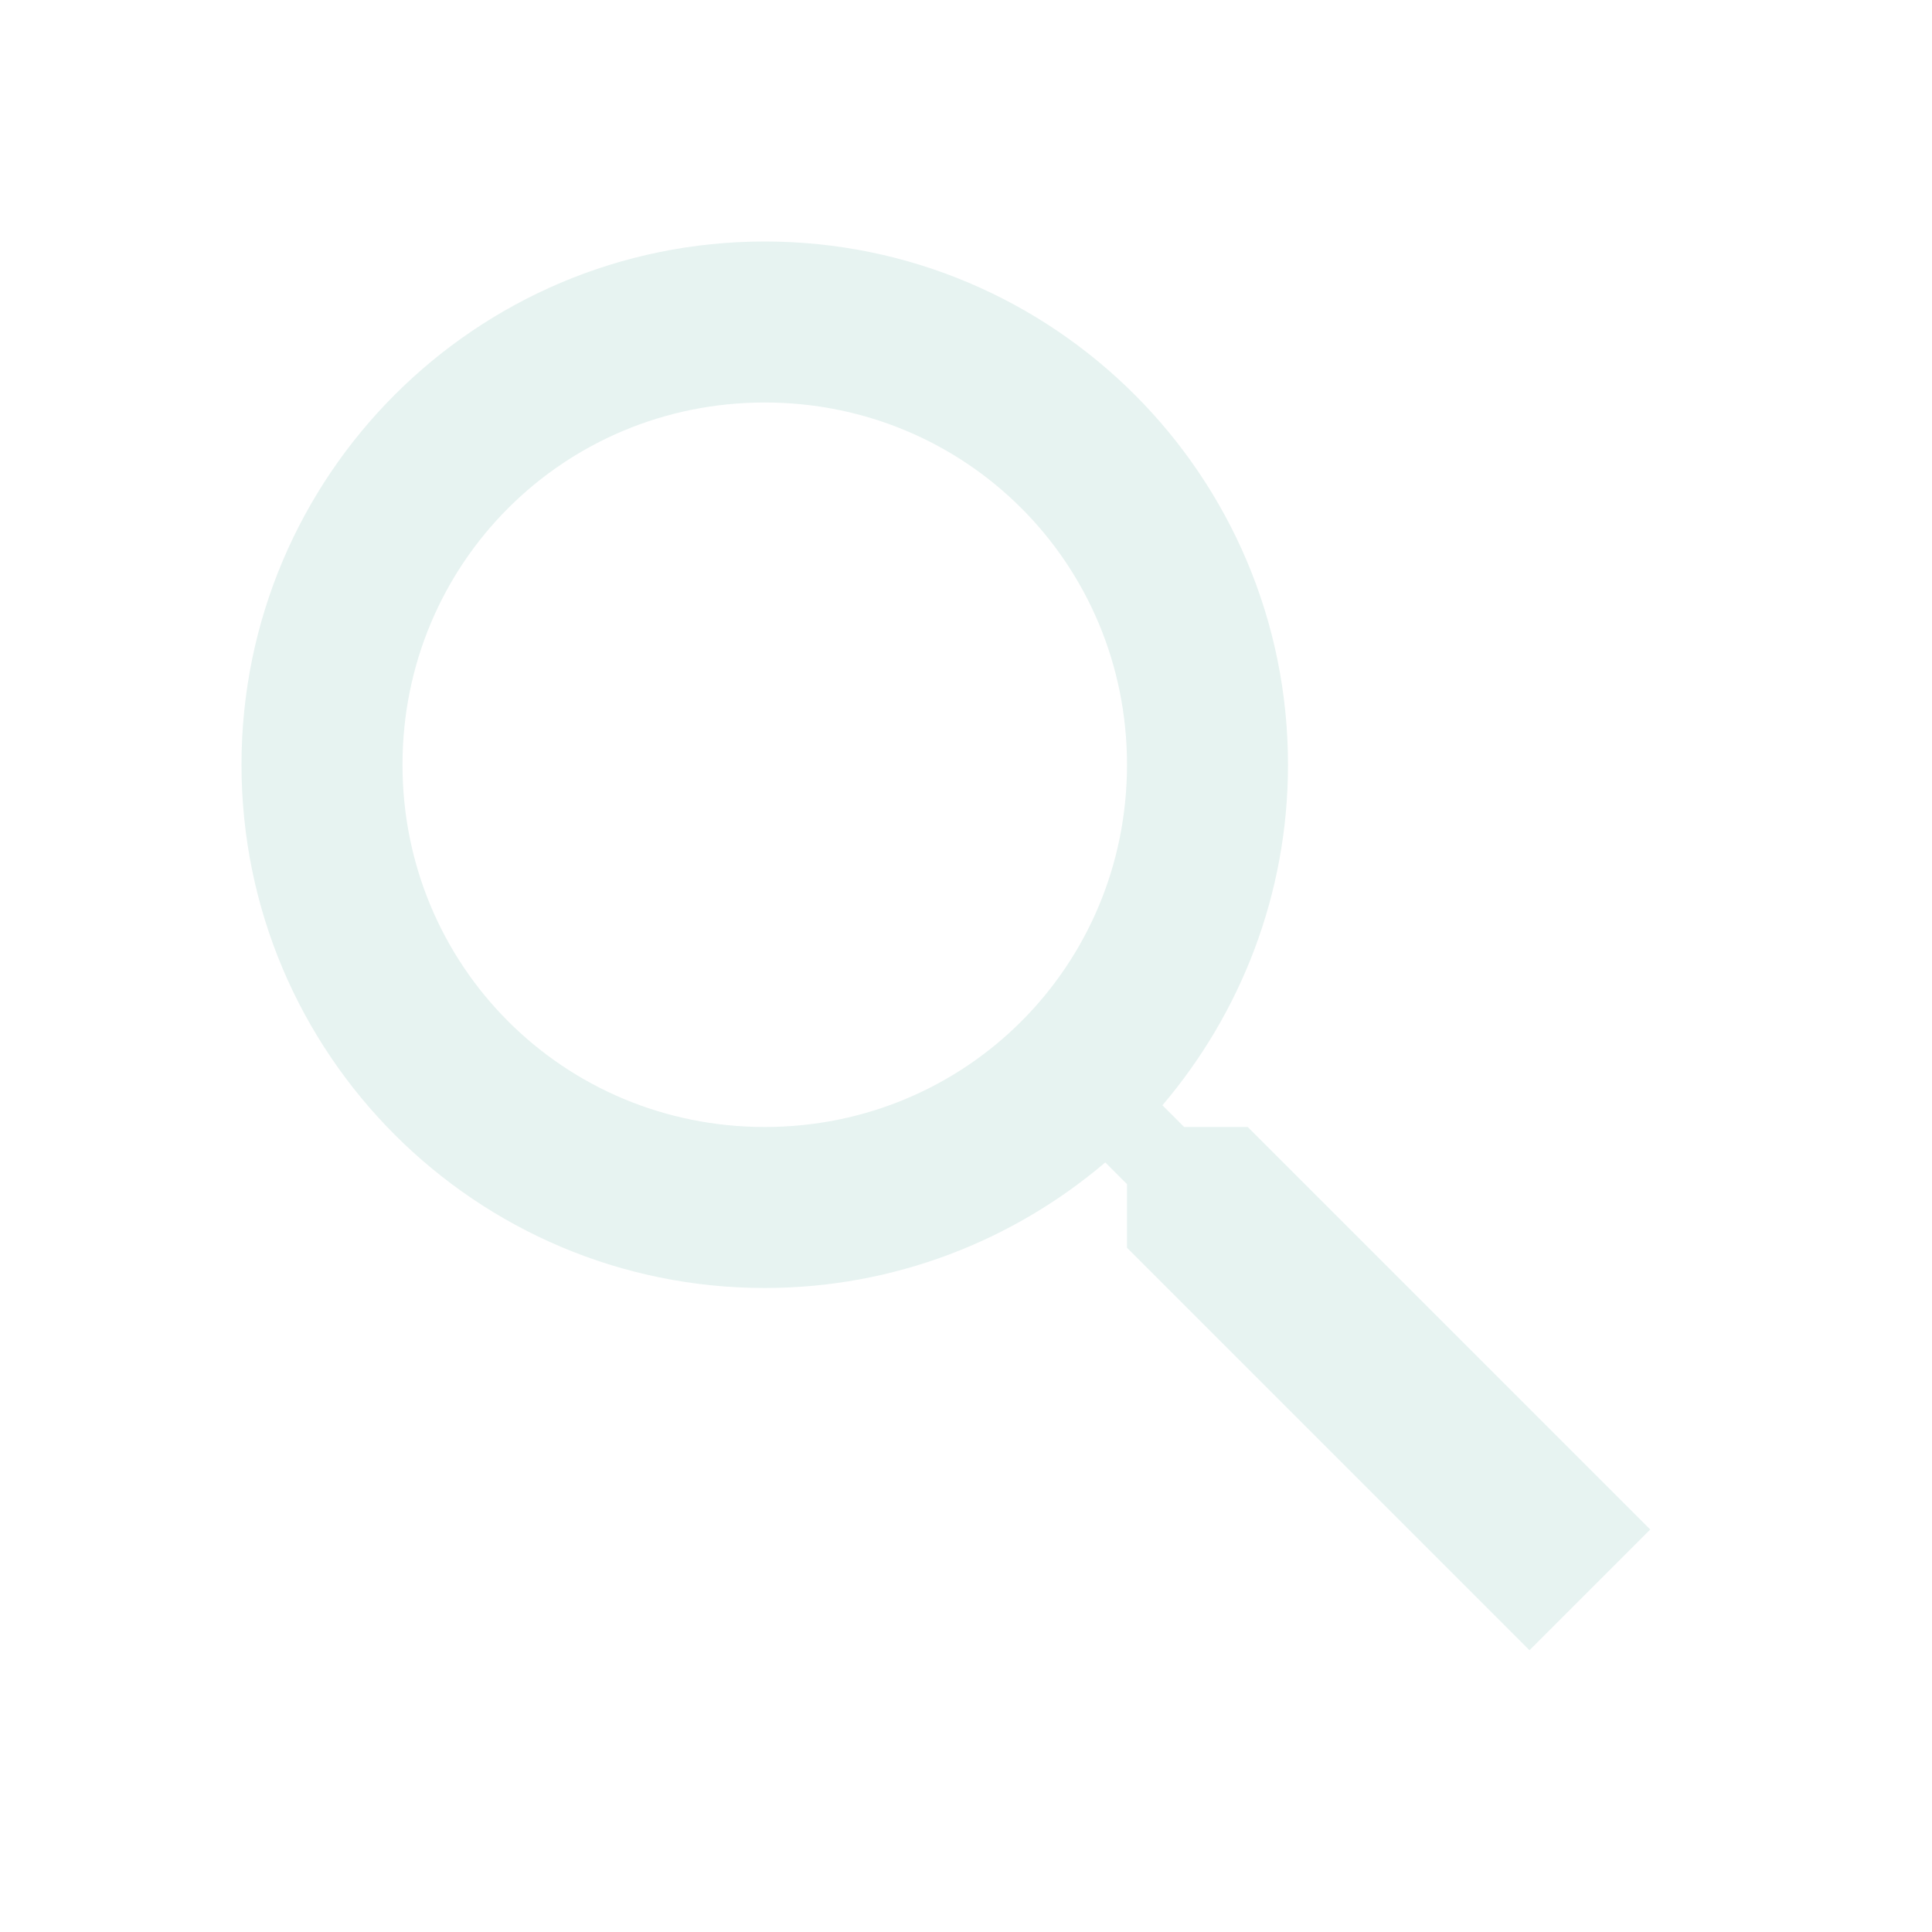
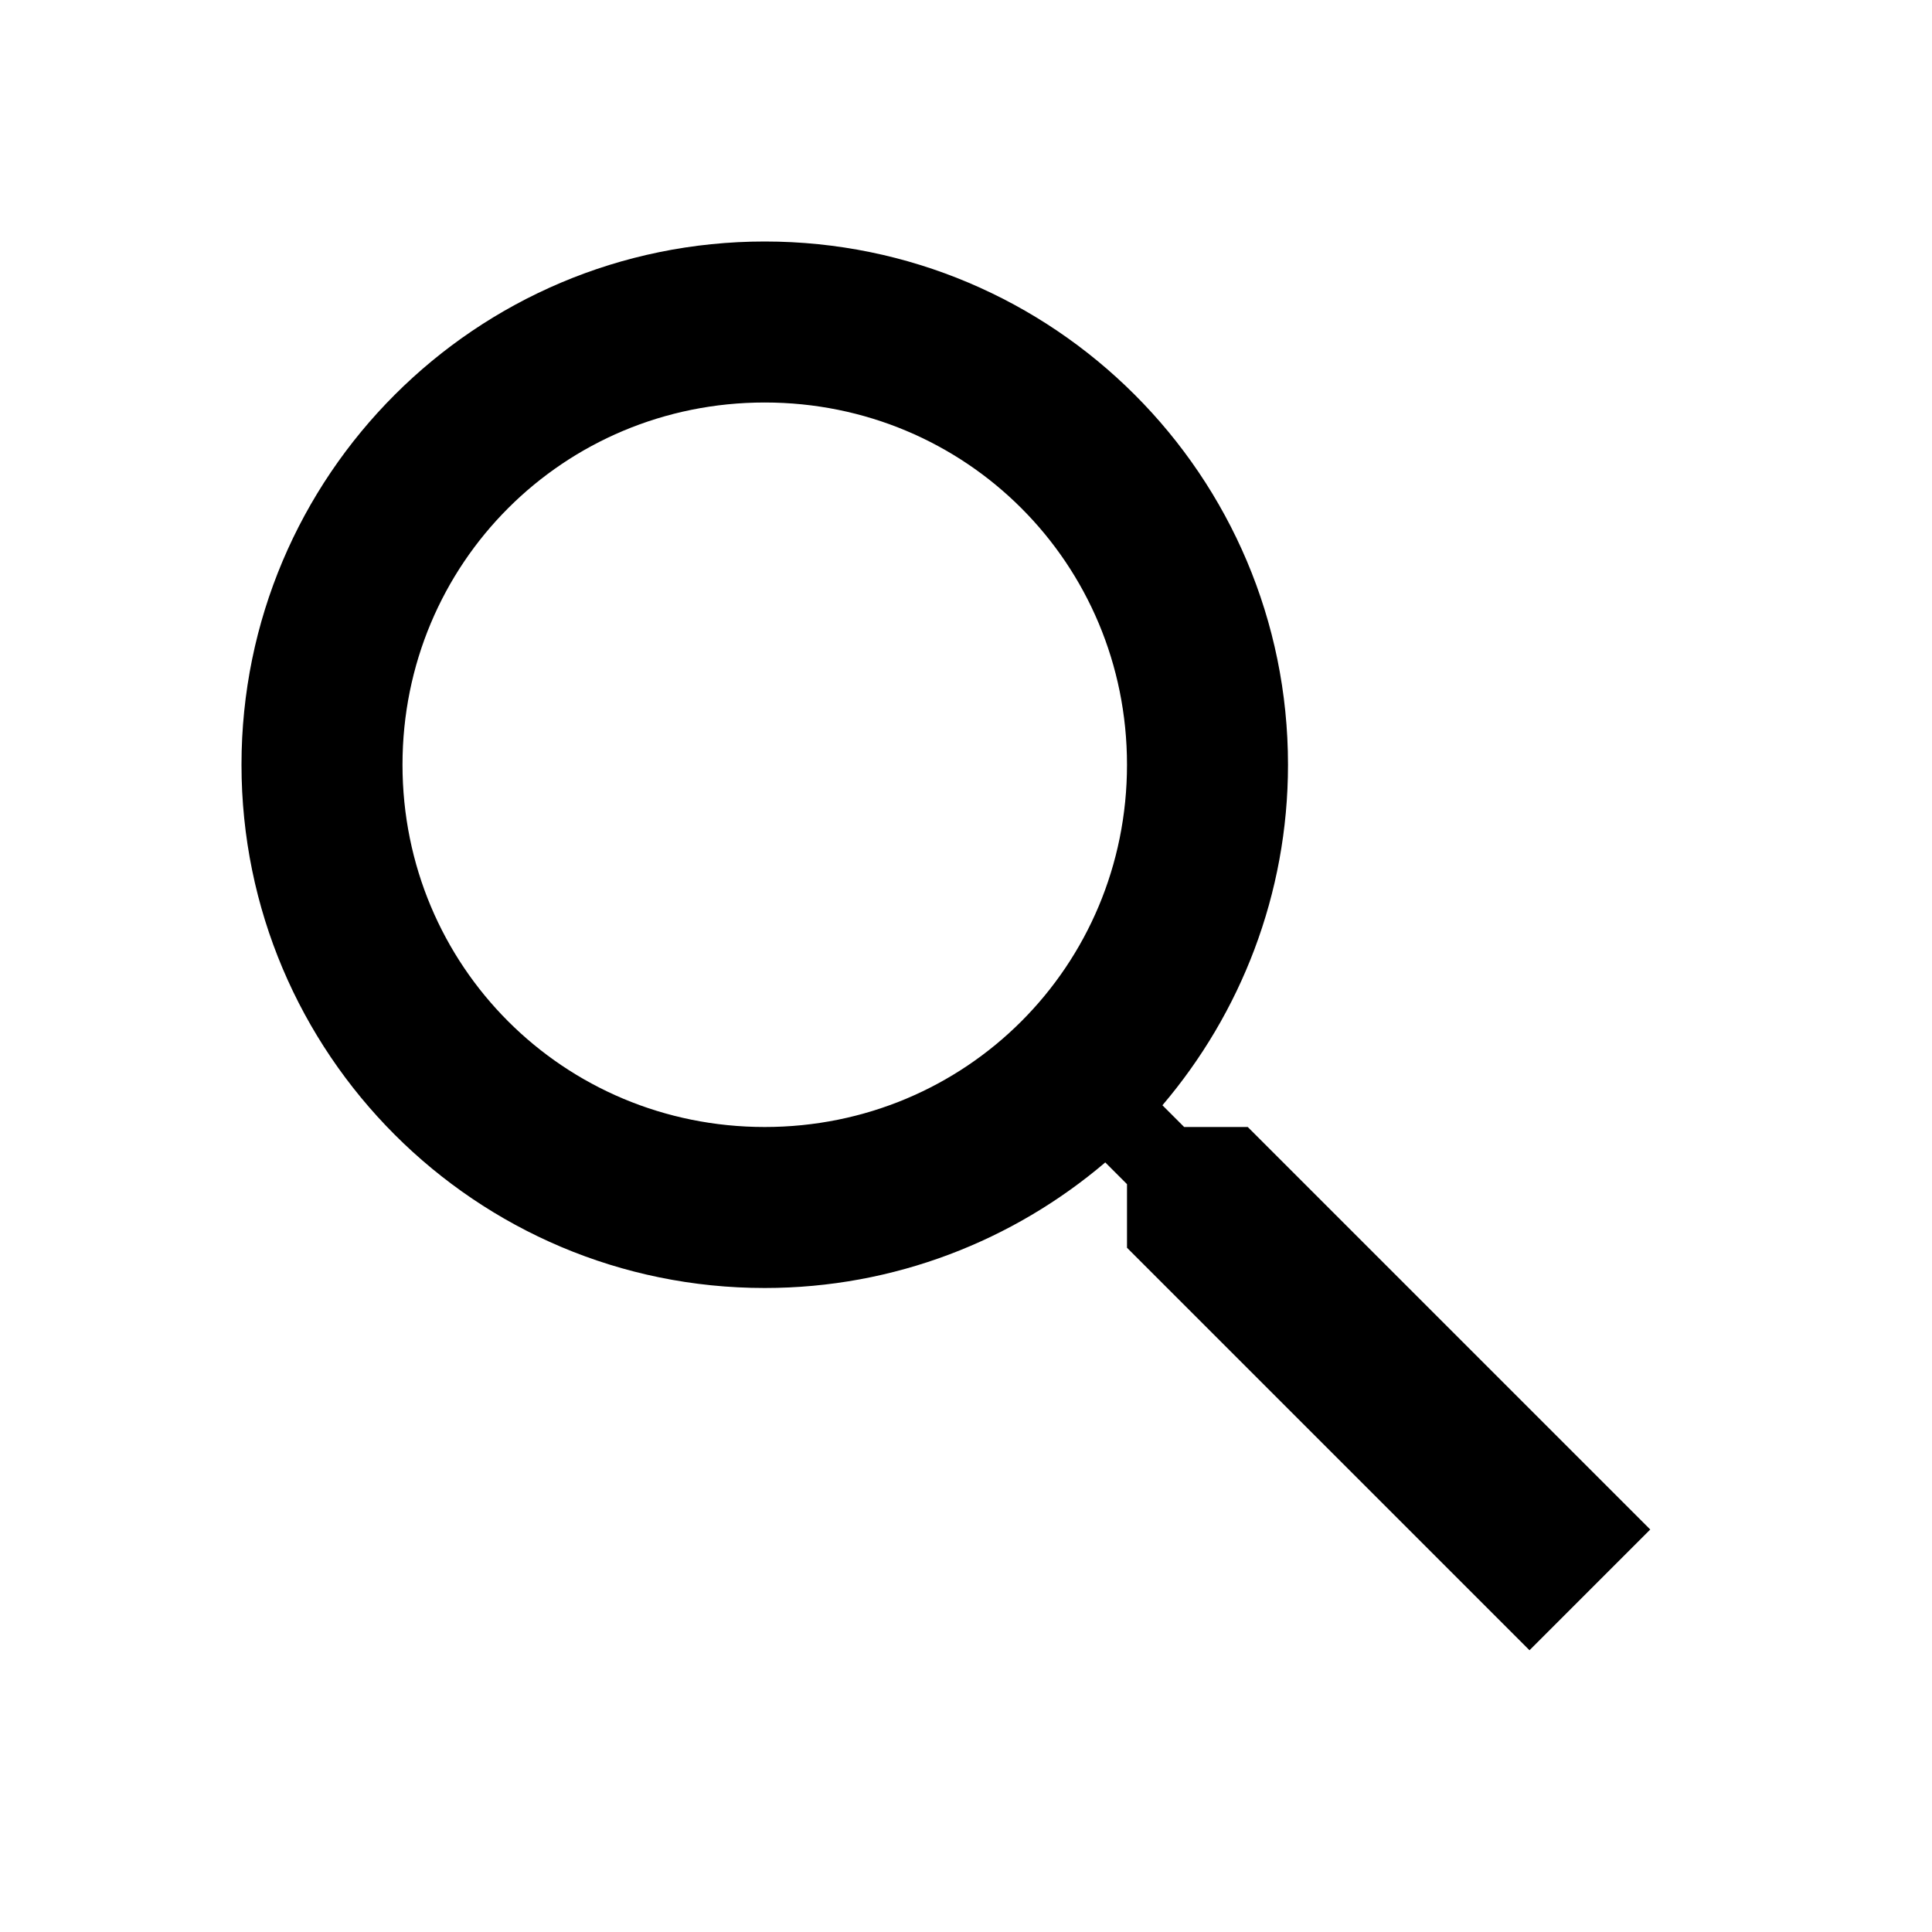
<svg xmlns="http://www.w3.org/2000/svg" viewBox="0 0 24 24">
-   <path fill="#E7F3F1" d="M9.5,3A6.5,6.5 0 0,1 16,9.5C16,11.11 15.41,12.59 14.44,13.73L14.71,14H15.5L20.5,19L19,20.5L14,15.5V14.71L13.73,14.44C12.59,15.41 11.11,16 9.5,16A6.5,6.5 0 0,1 3,9.5A6.5,6.5 0 0,1 9.5,3M9.5,5C7,5 5,7 5,9.5C5,12 7,14 9.5,14C12,14 14,12 14,9.5C14,7 12,5 9.5,5Z" />
+   <path d="M9.5,3A6.5,6.5 0 0,1 16,9.5C16,11.11 15.41,12.59 14.44,13.73L14.71,14H15.5L20.5,19L19,20.5L14,15.5V14.71L13.73,14.44C12.59,15.41 11.11,16 9.5,16A6.5,6.5 0 0,1 3,9.5A6.5,6.5 0 0,1 9.5,3M9.5,5C7,5 5,7 5,9.5C5,12 7,14 9.5,14C12,14 14,12 14,9.5C14,7 12,5 9.5,5Z" />
</svg>
